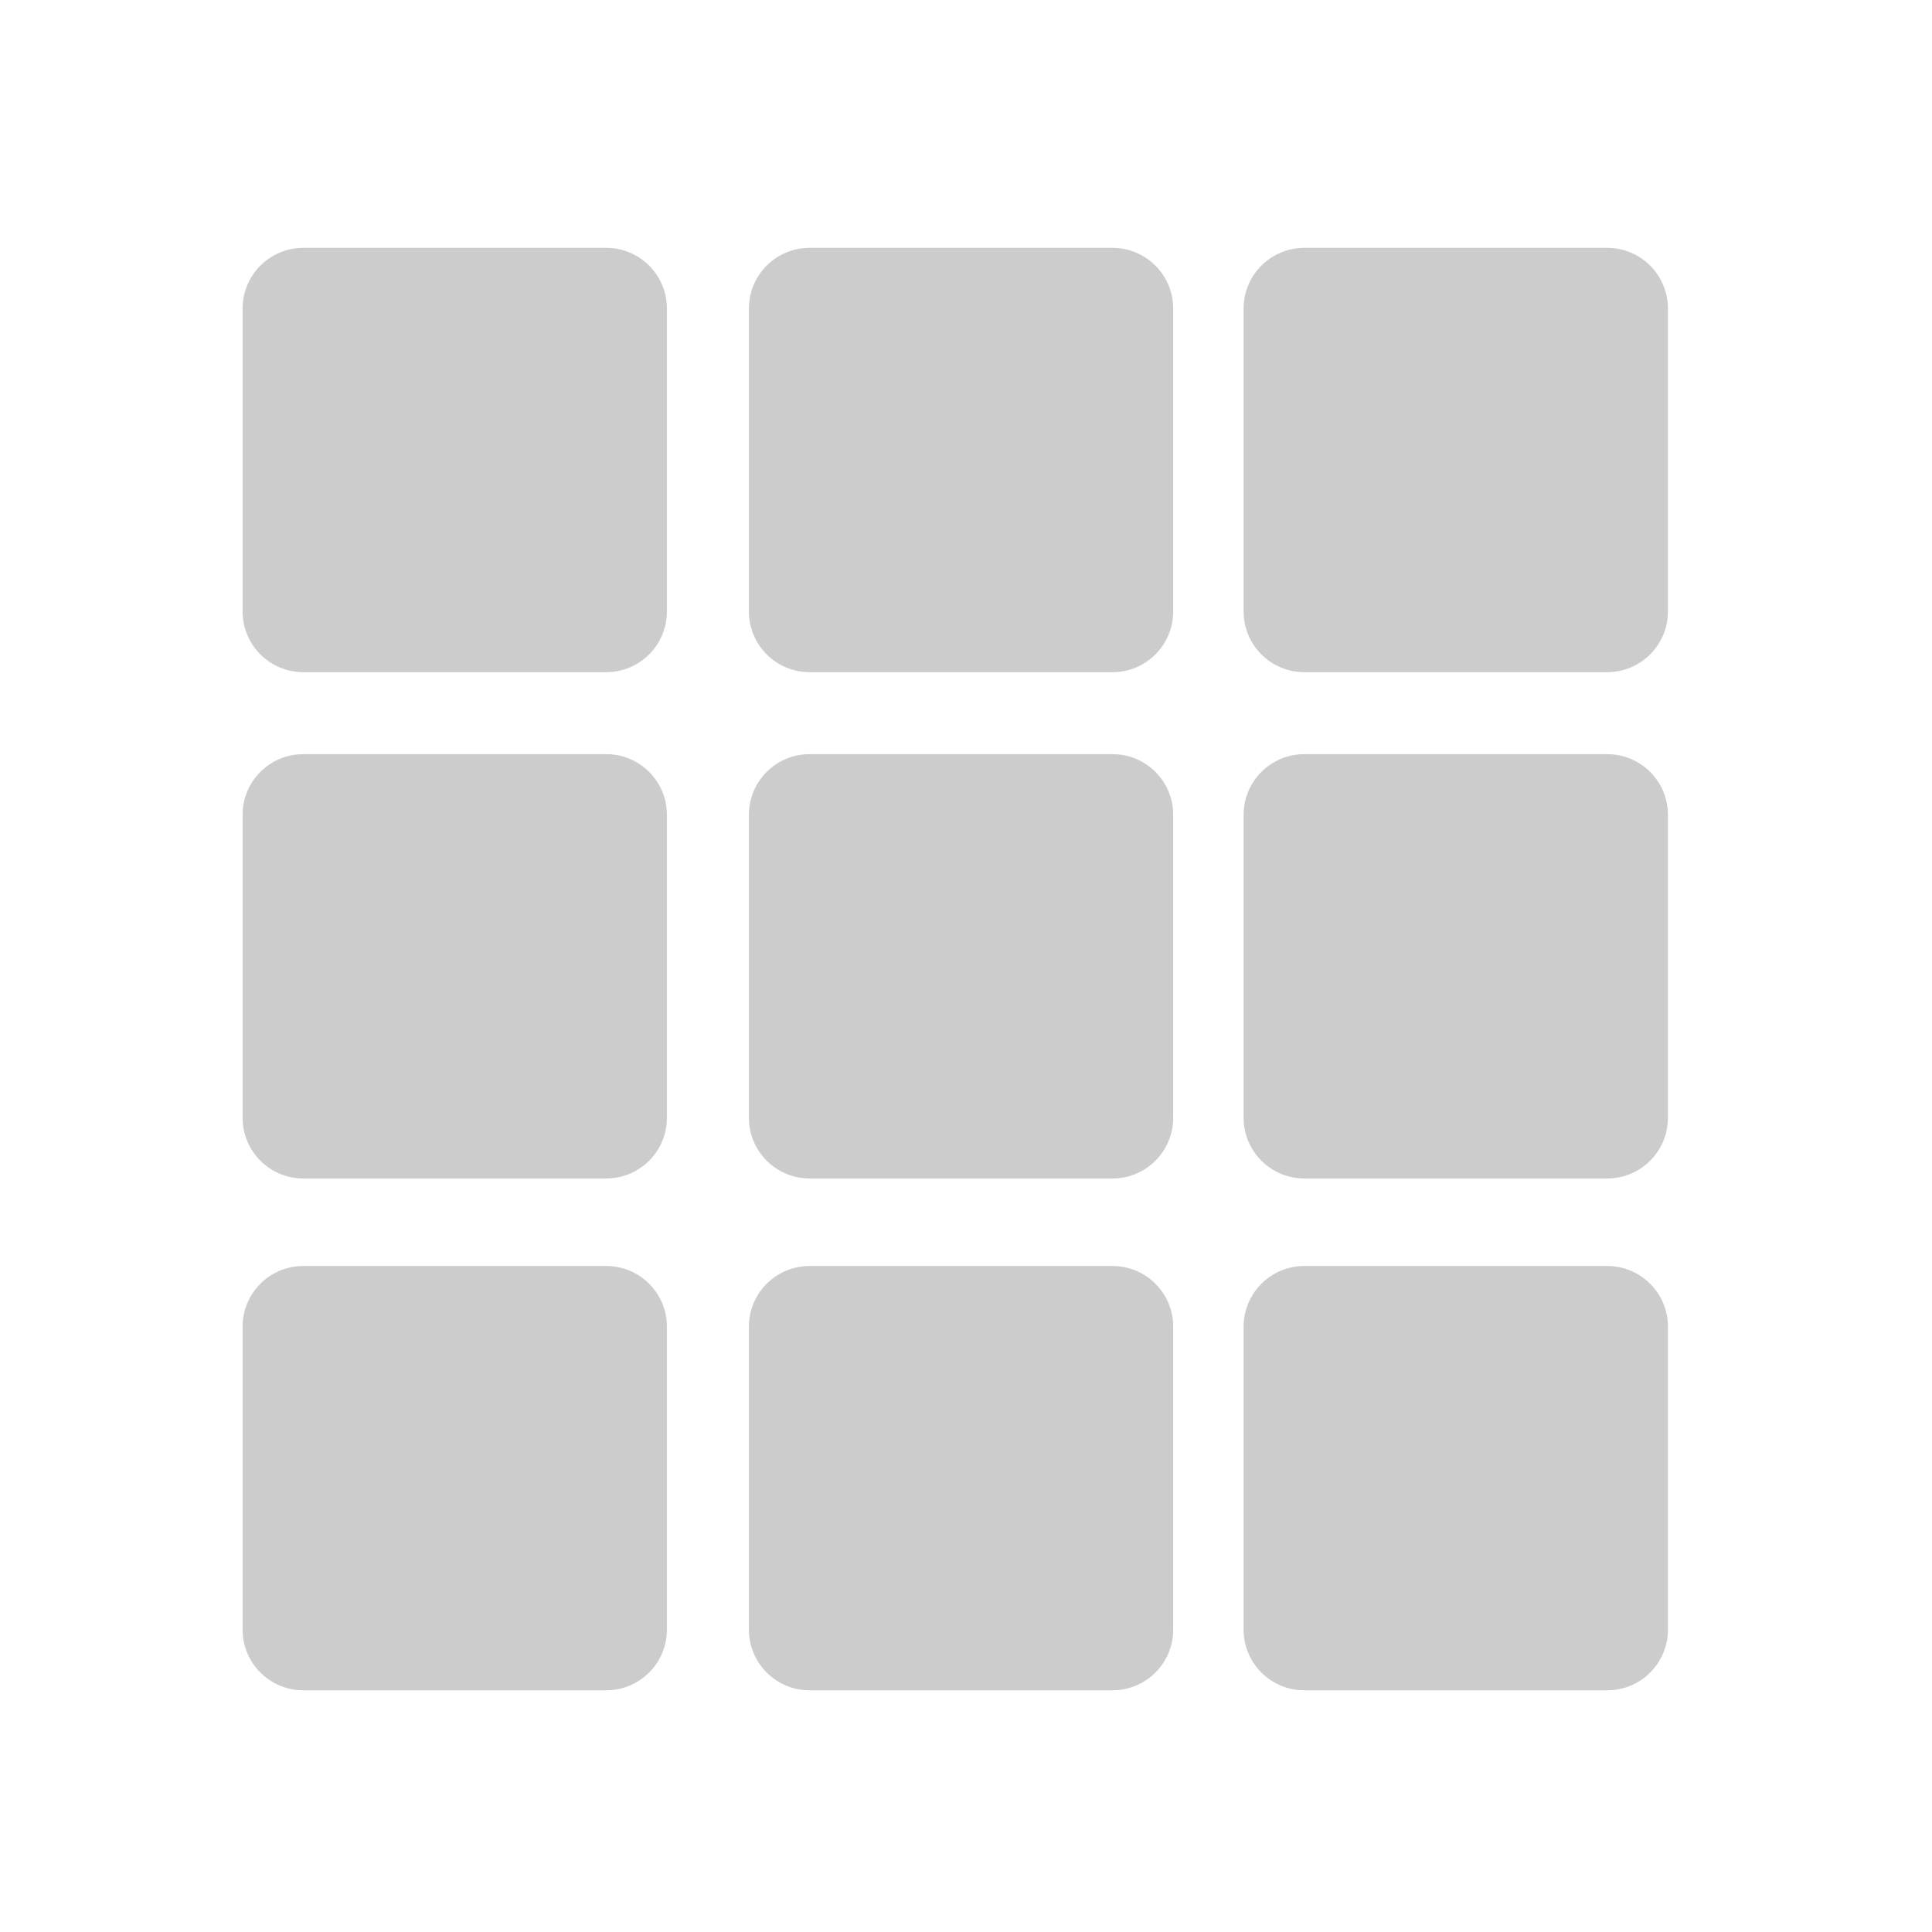
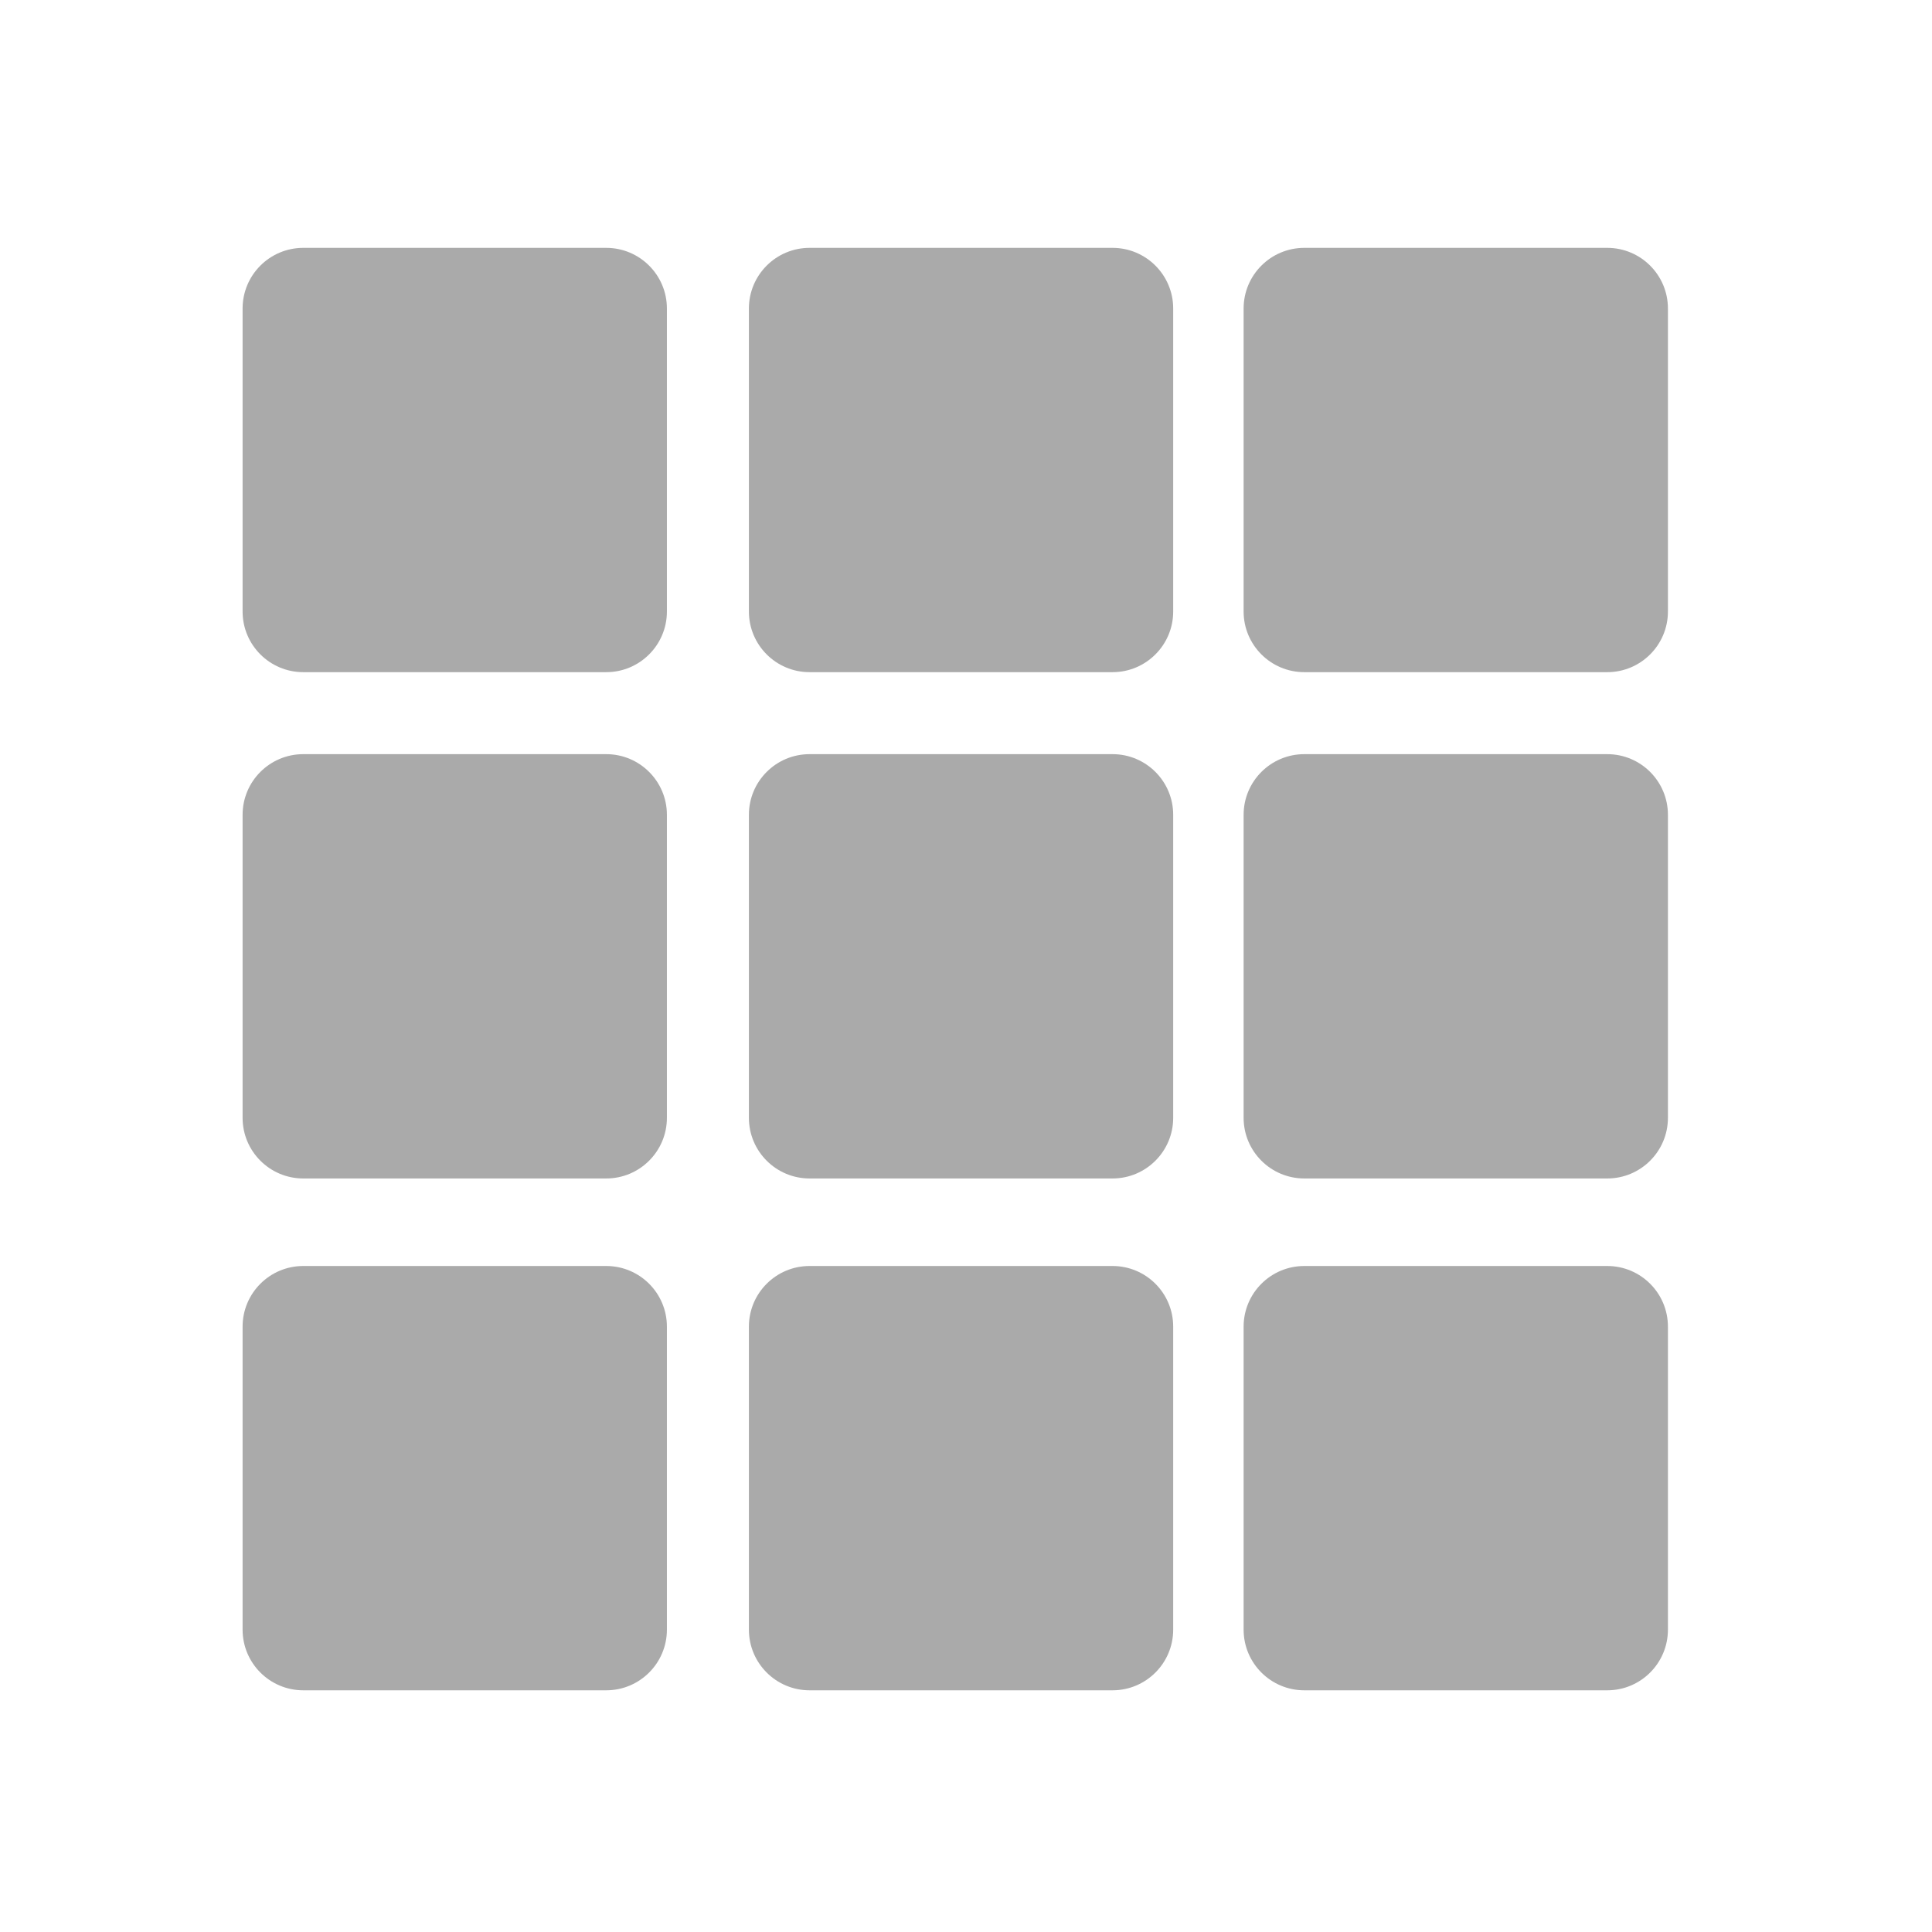
<svg xmlns="http://www.w3.org/2000/svg" version="1.1" x="0px" y="0px" width="180px" height="180px" viewBox="0 0 180 180" enable-background="new 0 0 180 180" xml:space="preserve">
  <g id="Layer_9" display="none">
</g>
  <g id="Layer_1">
</g>
  <g id="Layer_2">
</g>
  <g id="Layer_3">
</g>
  <g id="Layer_4">
</g>
  <g id="Layer_5">
</g>
  <g id="Layer_6">
</g>
  <g id="Layer_7">
-     <path fill="#CCCCCC" d="M109.304,56.971c0,3.122-2.531,5.653-5.652,5.653H75.426c-3.122,0-5.653-2.531-5.653-5.653V28.745   c0-3.122,2.531-5.652,5.653-5.652h28.226c3.122,0,5.652,2.531,5.652,5.652V56.971z" />
-     <path fill="#CCCCCC" d="M155.397,56.971c0,3.122-2.531,5.653-5.653,5.653h-28.226c-3.122,0-5.653-2.531-5.653-5.653V28.745   c0-3.122,2.531-5.652,5.653-5.652h28.226c3.122,0,5.653,2.531,5.653,5.652V56.971z" />
-     <path fill="#CCCCCC" d="M109.304,104.142c0,3.122-2.531,5.653-5.652,5.653H75.426c-3.122,0-5.653-2.531-5.653-5.653V75.915   c0-3.122,2.531-5.652,5.653-5.652h28.226c3.122,0,5.652,2.531,5.652,5.652V104.142z" />
-     <path fill="#CCCCCC" d="M155.397,104.142c0,3.122-2.531,5.653-5.653,5.653h-28.226c-3.122,0-5.653-2.531-5.653-5.653V75.915   c0-3.122,2.531-5.652,5.653-5.652h28.226c3.122,0,5.653,2.531,5.653,5.652V104.142z" />
-     <path fill="#CCCCCC" d="M109.304,151.829c0,3.123-2.531,5.653-5.652,5.653H75.426c-3.122,0-5.653-2.531-5.653-5.653v-28.227   c0-3.121,2.531-5.652,5.653-5.652h28.226c3.122,0,5.652,2.531,5.652,5.652V151.829z" />
-     <path fill="#CCCCCC" d="M62.134,56.971c0,3.122-2.531,5.653-5.653,5.653H28.255c-3.122,0-5.653-2.531-5.653-5.653V28.745   c0-3.122,2.531-5.652,5.653-5.652h28.226c3.122,0,5.653,2.531,5.653,5.652V56.971z" />
-     <path fill="#CCCCCC" d="M62.134,104.142c0,3.122-2.531,5.653-5.653,5.653H28.255c-3.122,0-5.653-2.531-5.653-5.653V75.915   c0-3.122,2.531-5.652,5.653-5.652h28.226c3.122,0,5.653,2.531,5.653,5.652V104.142z" />
-     <path fill="#CCCCCC" d="M62.134,151.829c0,3.123-2.531,5.653-5.653,5.653H28.255c-3.122,0-5.653-2.531-5.653-5.653v-28.227   c0-3.121,2.531-5.652,5.653-5.652h28.226c3.122,0,5.653,2.531,5.653,5.652V151.829z" />
-     <path fill="#CCCCCC" d="M155.397,151.829c0,3.123-2.531,5.653-5.653,5.653h-28.226c-3.122,0-5.653-2.531-5.653-5.653v-28.227   c0-3.121,2.531-5.652,5.653-5.652h28.226c3.122,0,5.653,2.531,5.653,5.652V151.829z" />
+     <path fill="#aaa" d="M109.304,56.971c0,3.122-2.531,5.653-5.652,5.653H75.426c-3.122,0-5.653-2.531-5.653-5.653V28.745   c0-3.122,2.531-5.652,5.653-5.652h28.226c3.122,0,5.652,2.531,5.652,5.652V56.971z" />
+     <path fill="#aaa" d="M155.397,56.971c0,3.122-2.531,5.653-5.653,5.653h-28.226c-3.122,0-5.653-2.531-5.653-5.653V28.745   c0-3.122,2.531-5.652,5.653-5.652h28.226c3.122,0,5.653,2.531,5.653,5.652V56.971z" />
+     <path fill="#aaa" d="M109.304,104.142c0,3.122-2.531,5.653-5.652,5.653H75.426c-3.122,0-5.653-2.531-5.653-5.653V75.915   c0-3.122,2.531-5.652,5.653-5.652h28.226c3.122,0,5.652,2.531,5.652,5.652V104.142z" />
+     <path fill="#aaa" d="M155.397,104.142c0,3.122-2.531,5.653-5.653,5.653h-28.226c-3.122,0-5.653-2.531-5.653-5.653V75.915   c0-3.122,2.531-5.652,5.653-5.652h28.226c3.122,0,5.653,2.531,5.653,5.652V104.142z" />
+     <path fill="#aaa" d="M109.304,151.829c0,3.123-2.531,5.653-5.652,5.653H75.426c-3.122,0-5.653-2.531-5.653-5.653v-28.227   c0-3.121,2.531-5.652,5.653-5.652h28.226c3.122,0,5.652,2.531,5.652,5.652V151.829z" />
+     <path fill="#aaa" d="M62.134,56.971c0,3.122-2.531,5.653-5.653,5.653H28.255c-3.122,0-5.653-2.531-5.653-5.653V28.745   c0-3.122,2.531-5.652,5.653-5.652h28.226c3.122,0,5.653,2.531,5.653,5.652V56.971z" />
+     <path fill="#aaa" d="M62.134,104.142c0,3.122-2.531,5.653-5.653,5.653H28.255c-3.122,0-5.653-2.531-5.653-5.653V75.915   c0-3.122,2.531-5.652,5.653-5.652h28.226c3.122,0,5.653,2.531,5.653,5.652V104.142z" />
+     <path fill="#aaa" d="M62.134,151.829c0,3.123-2.531,5.653-5.653,5.653H28.255c-3.122,0-5.653-2.531-5.653-5.653v-28.227   c0-3.121,2.531-5.652,5.653-5.652h28.226c3.122,0,5.653,2.531,5.653,5.652V151.829z" />
+     <path fill="#aaa" d="M155.397,151.829c0,3.123-2.531,5.653-5.653,5.653h-28.226c-3.122,0-5.653-2.531-5.653-5.653v-28.227   c0-3.121,2.531-5.652,5.653-5.652h28.226c3.122,0,5.653,2.531,5.653,5.652V151.829z" />
  </g>
  <g id="Layer_8">
</g>
  <g id="Layer_10">
</g>
  <g id="Layer_11">
</g>
  <g id="Layer_12">
</g>
  <g id="Layer_13">
</g>
  <g id="Layer_14">
</g>
  <g id="Layer_15">
</g>
  <g id="Layer_16">
</g>
  <g id="Layer_17">
</g>
  <g id="Layer_18">
</g>
  <g id="Layer_19">
</g>
  <g id="Layer_20">
</g>
  <g id="Layer_22">
</g>
  <g id="Layer_21">
</g>
  <g id="Layer_30">
</g>
  <g id="Layer_23">
</g>
  <g id="Layer_24">
</g>
  <g id="Layer_25">
</g>
  <g id="Layer_26">
</g>
  <g id="Layer_27">
</g>
  <g id="Layer_28">
</g>
  <g id="Layer_29">
</g>
</svg>
